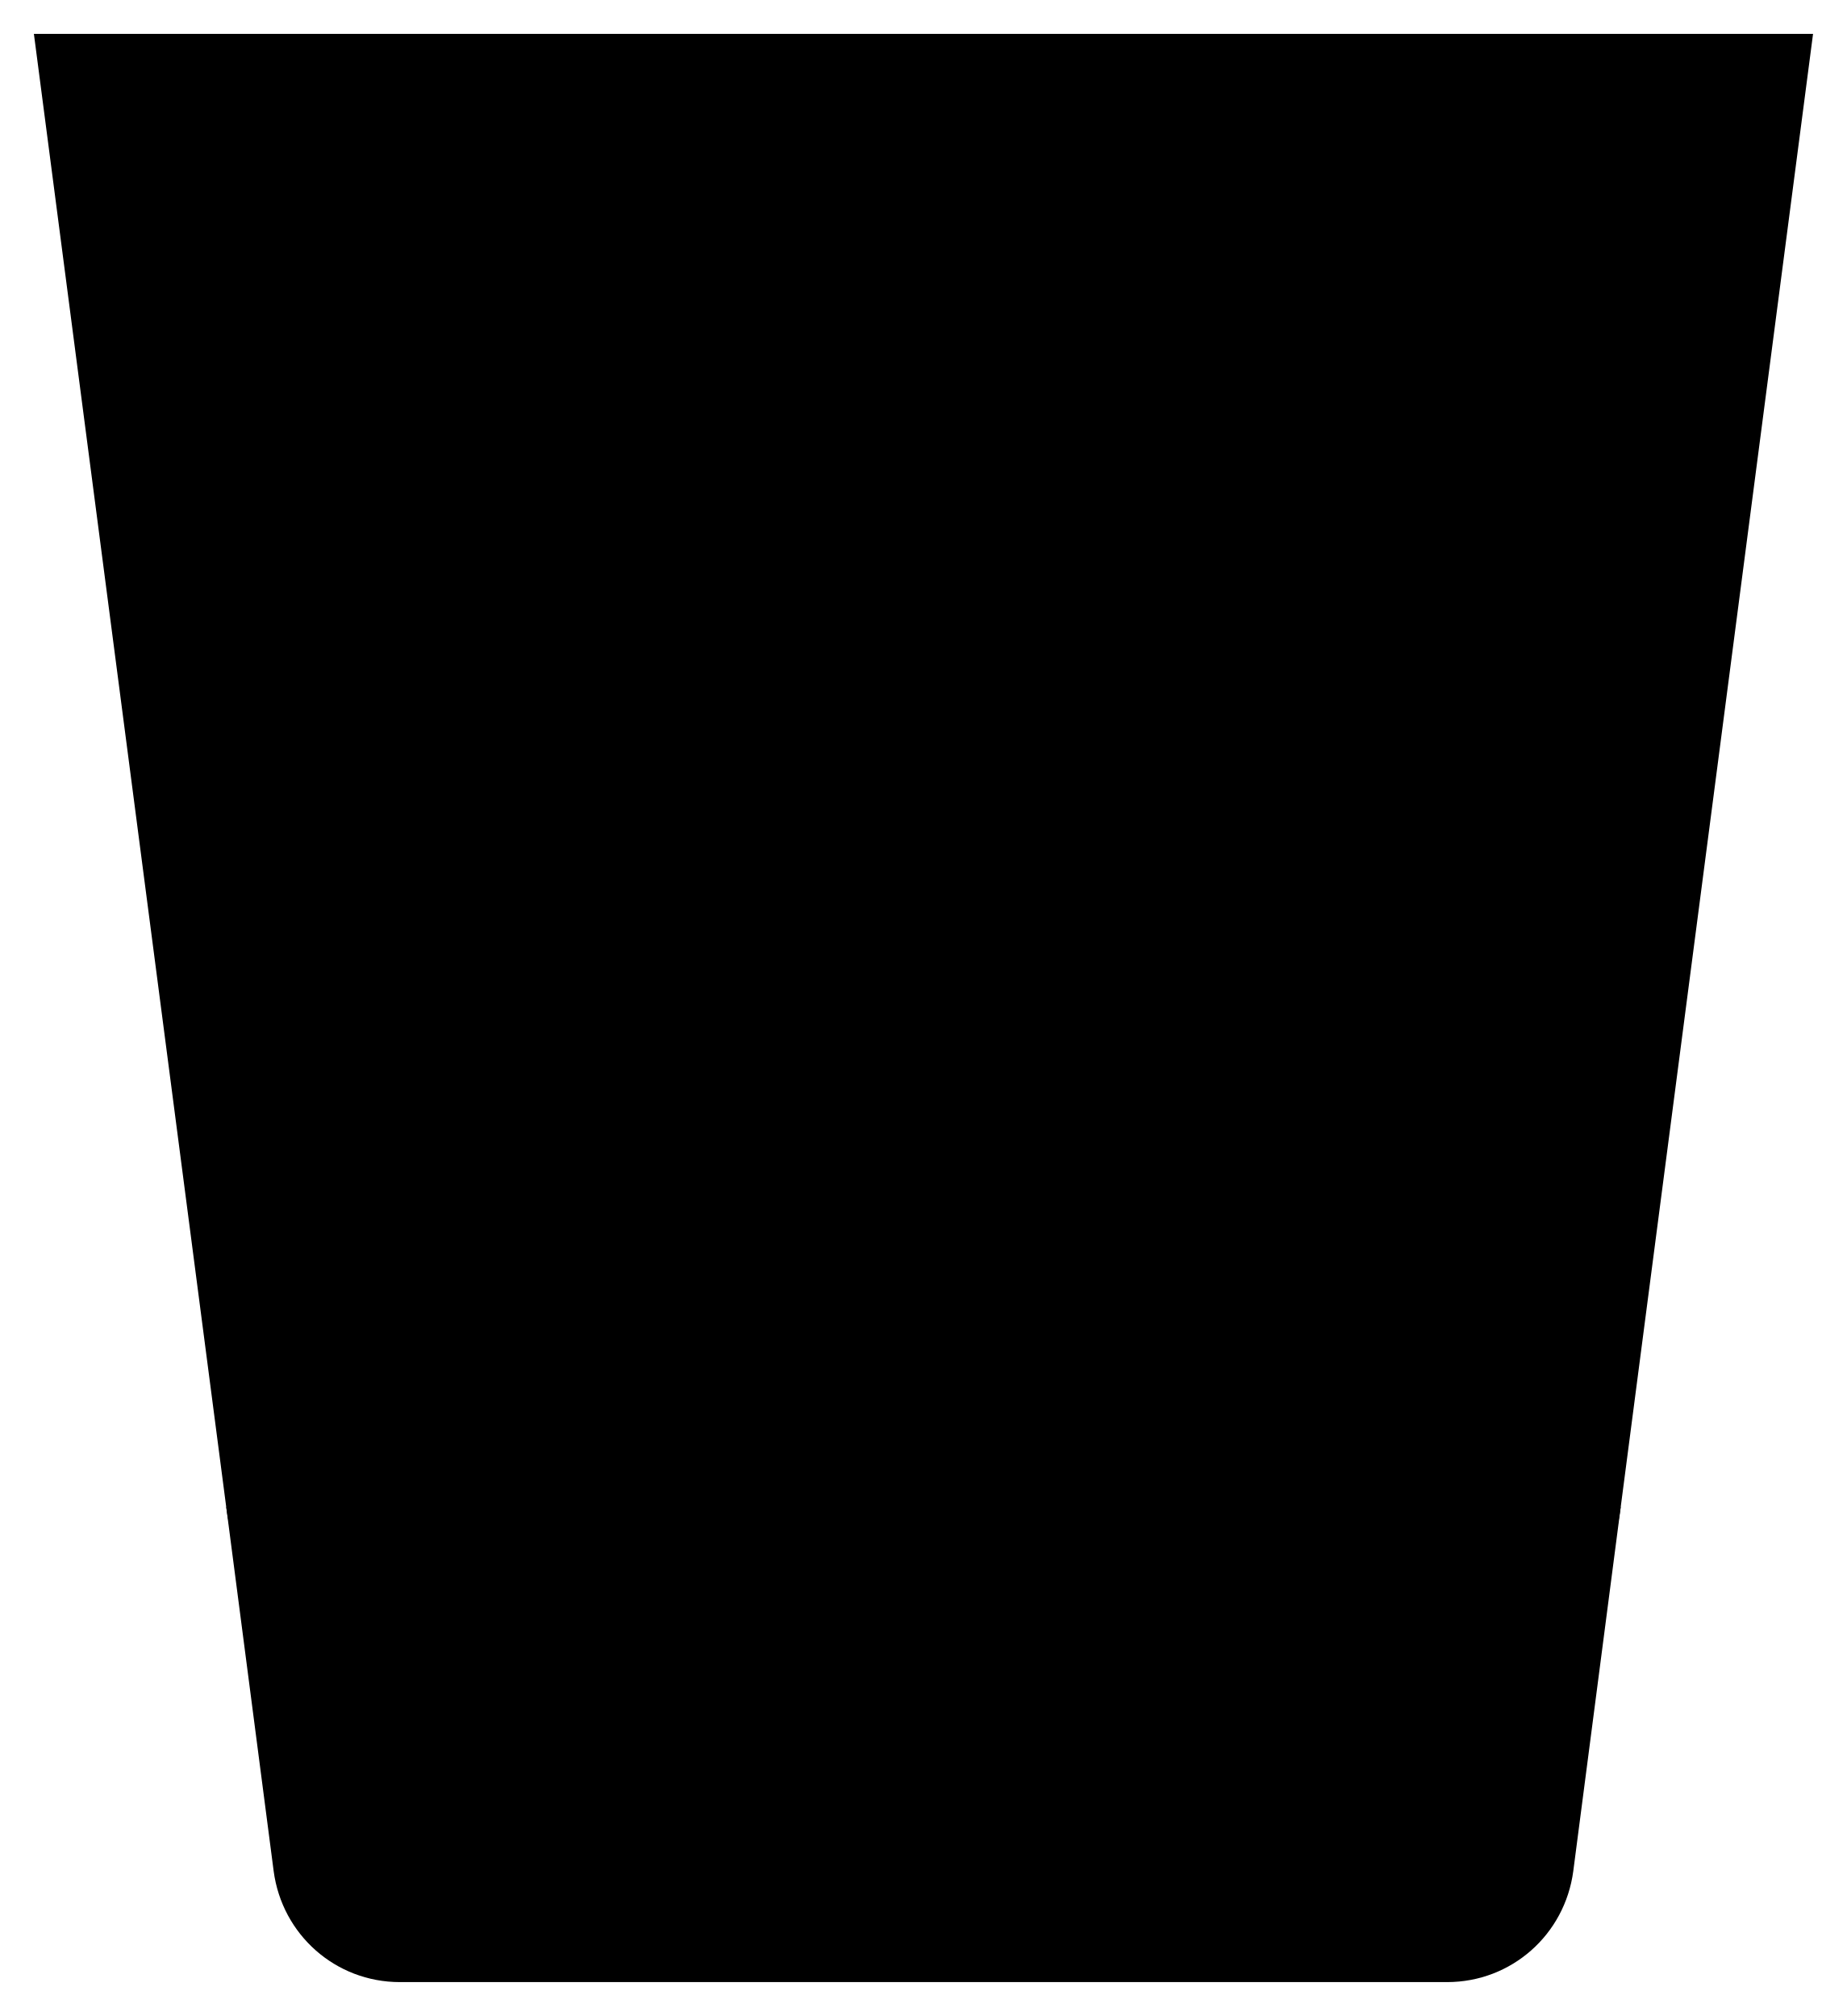
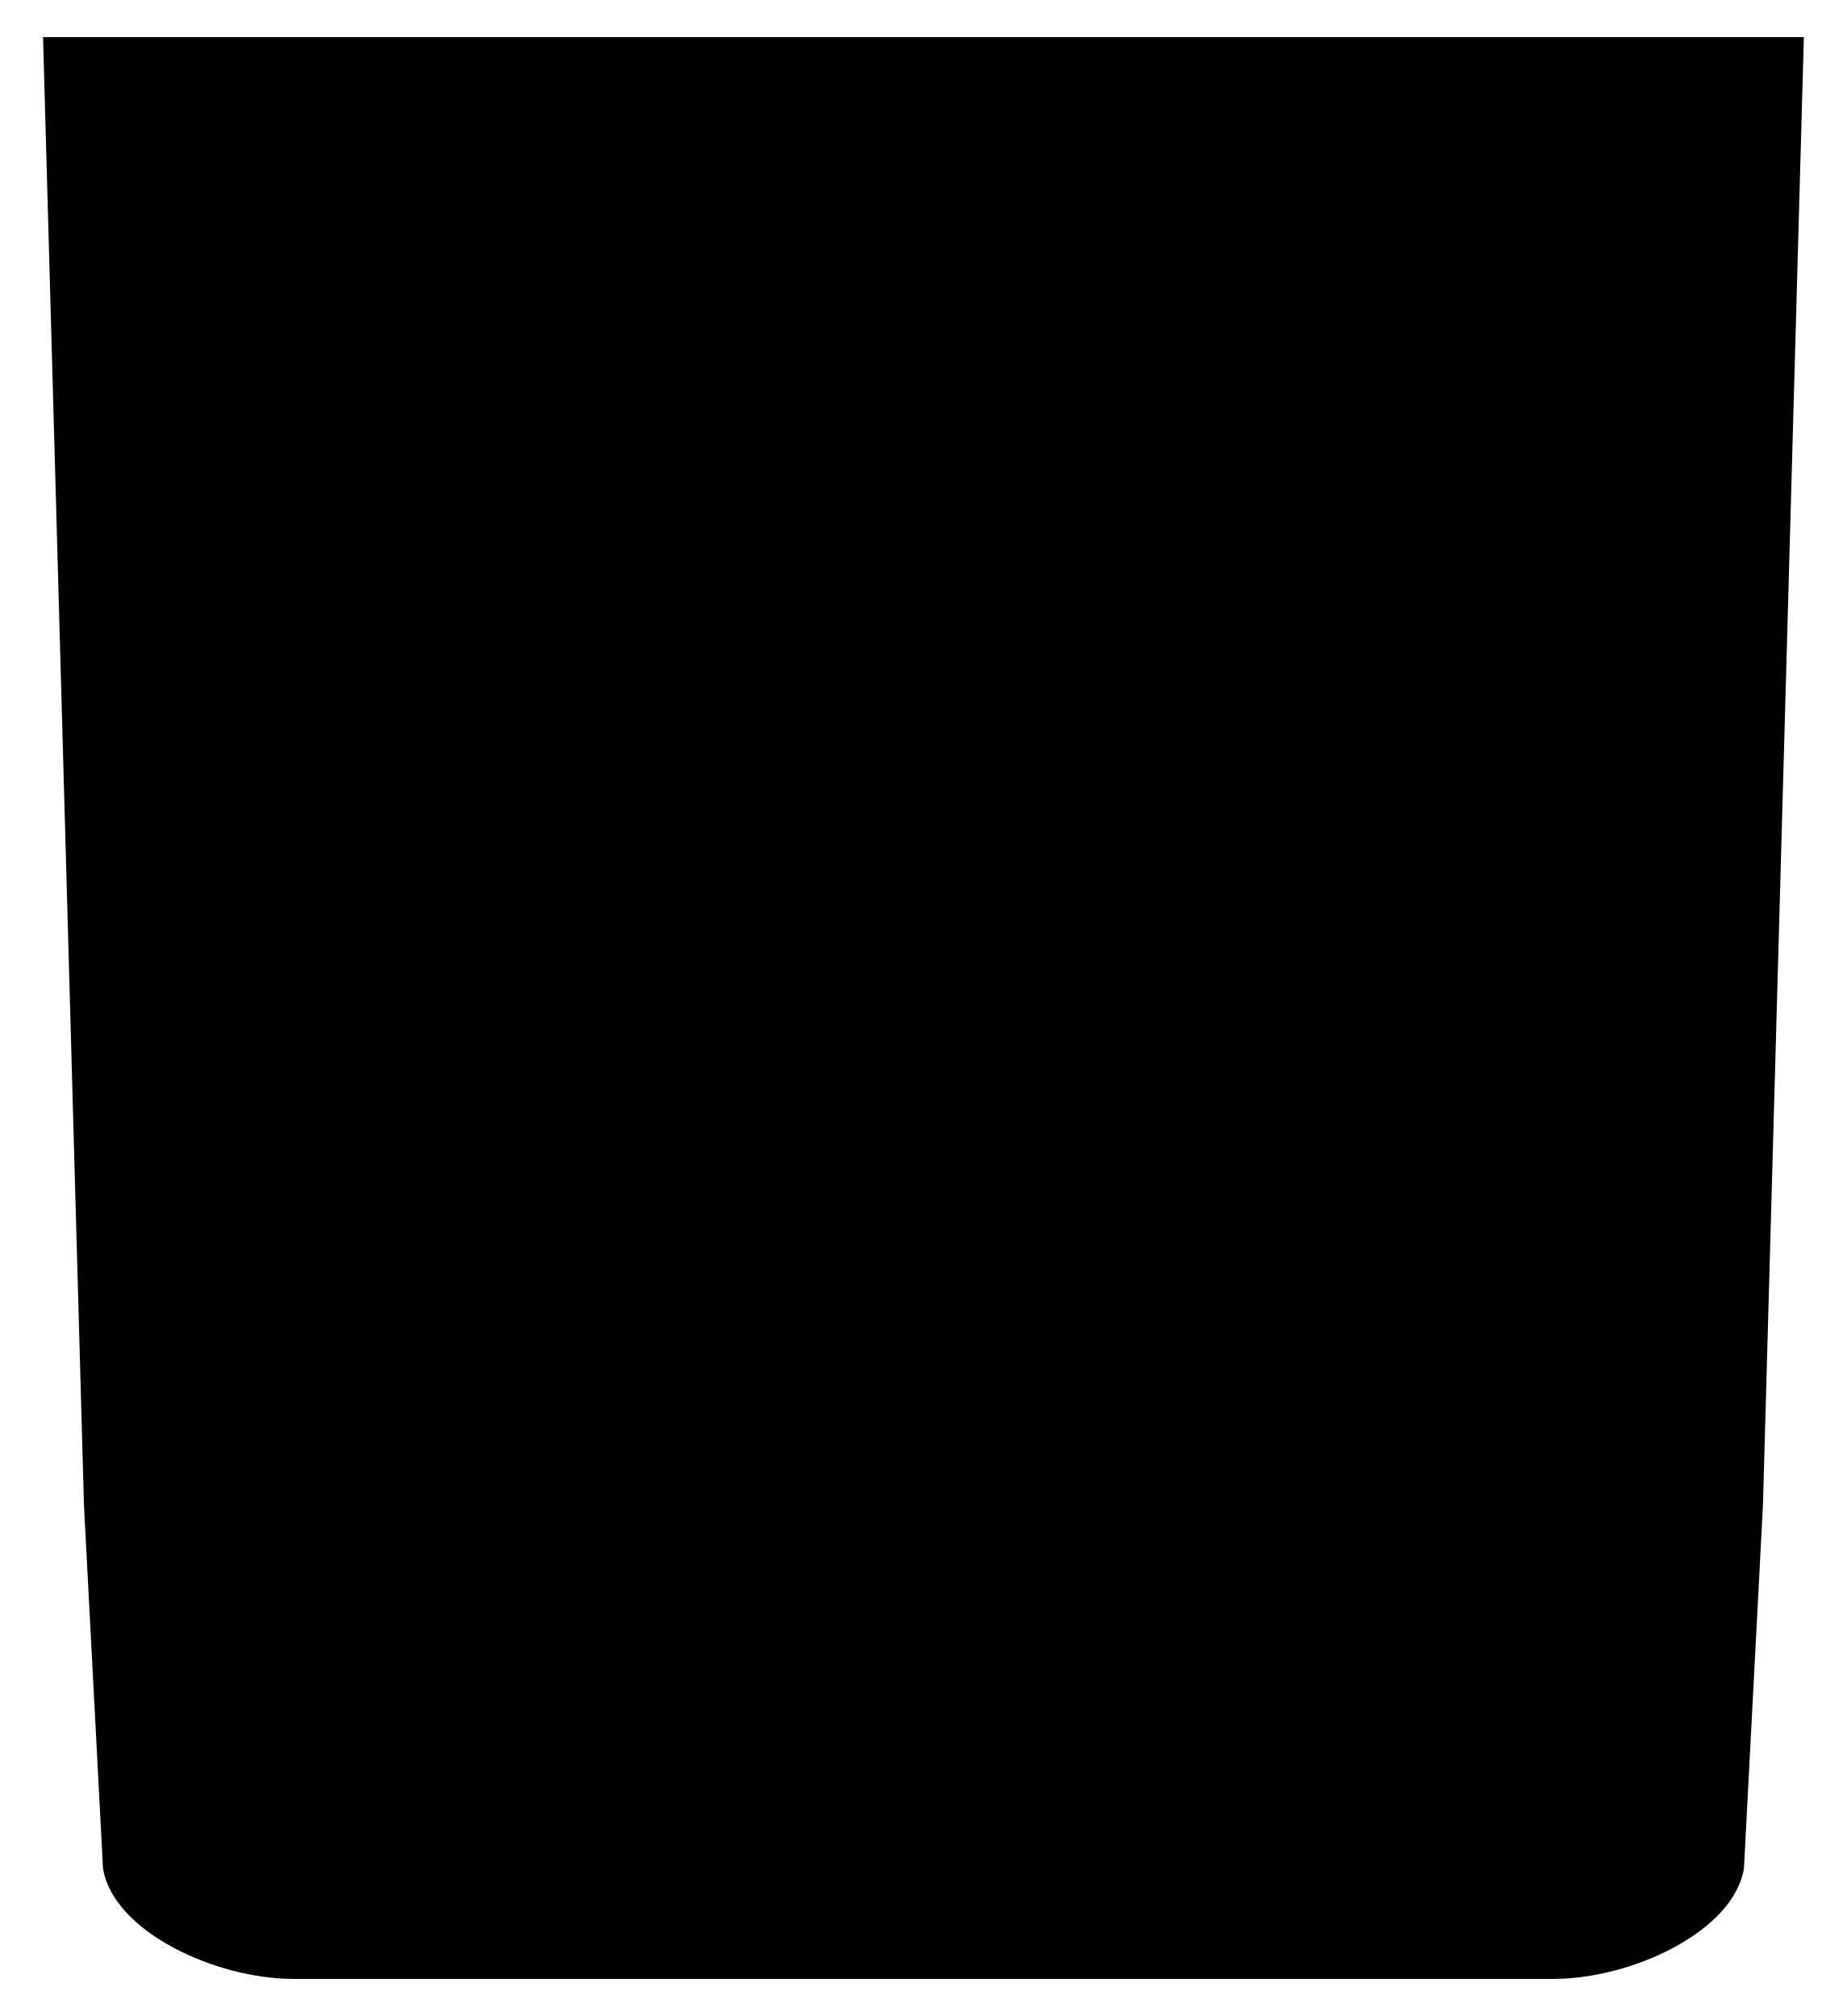
<svg viewBox="0 0 76.906 83.961" class="glass-icon glass-icon--old-fashioned" role="img" aria-hidden="true" focusable="false">
  <g transform="translate(-19.31459,-124.6188)">
-     <path class="glass-icon-line" d="M 28.734,187.378 20.726,126.03 h 74.083 l -8.008,61.348 -1.976,15.169 c -0.353,2.646 -2.575,4.621 -5.256,4.621 H 35.966 c -2.681,0 -4.904,-1.976 -5.256,-4.621 z" />
-     <path class="glass-icon-line" d="m 86.801,187.378 c -0.67,5.256 -5.186,9.207 -10.477,9.207 h -37.112 c -5.292,0 -9.807,-3.951 -10.477,-9.207" />
+     <path class="glass-icon-line" d="M 22.811,187.309 21.107,126.165 H 94.427 l -1.704,61.144 -0.791,15.119 c -0.425,2.637 -4.688,4.606 -7.916,4.606 H 31.519 c -3.228,0 -7.491,-1.969 -7.916,-4.606 z" />
+     <path class="glass-icon-line" d="m 92.622,186.32 c -0.67,5.256 -11.007,9.207 -16.298,9.207 h -37.112 c -5.292,0 -15.628,-3.951 -16.298,-9.207" />
+     <g transform="translate(-0.4144887)">
+       <path class="glass-icon-line" d="m 49.612,158.916 v 30.225" />
+       <path class="glass-icon-line" d="m 32.474,158.916 v 30.225" />
+       <path class="glass-icon-line" d="m 83.89,158.916 v 30.225" />
+       <path class="glass-icon-line" d="m 66.751,158.916 v 30.225" />
+     </g>
  </g>
</svg>
